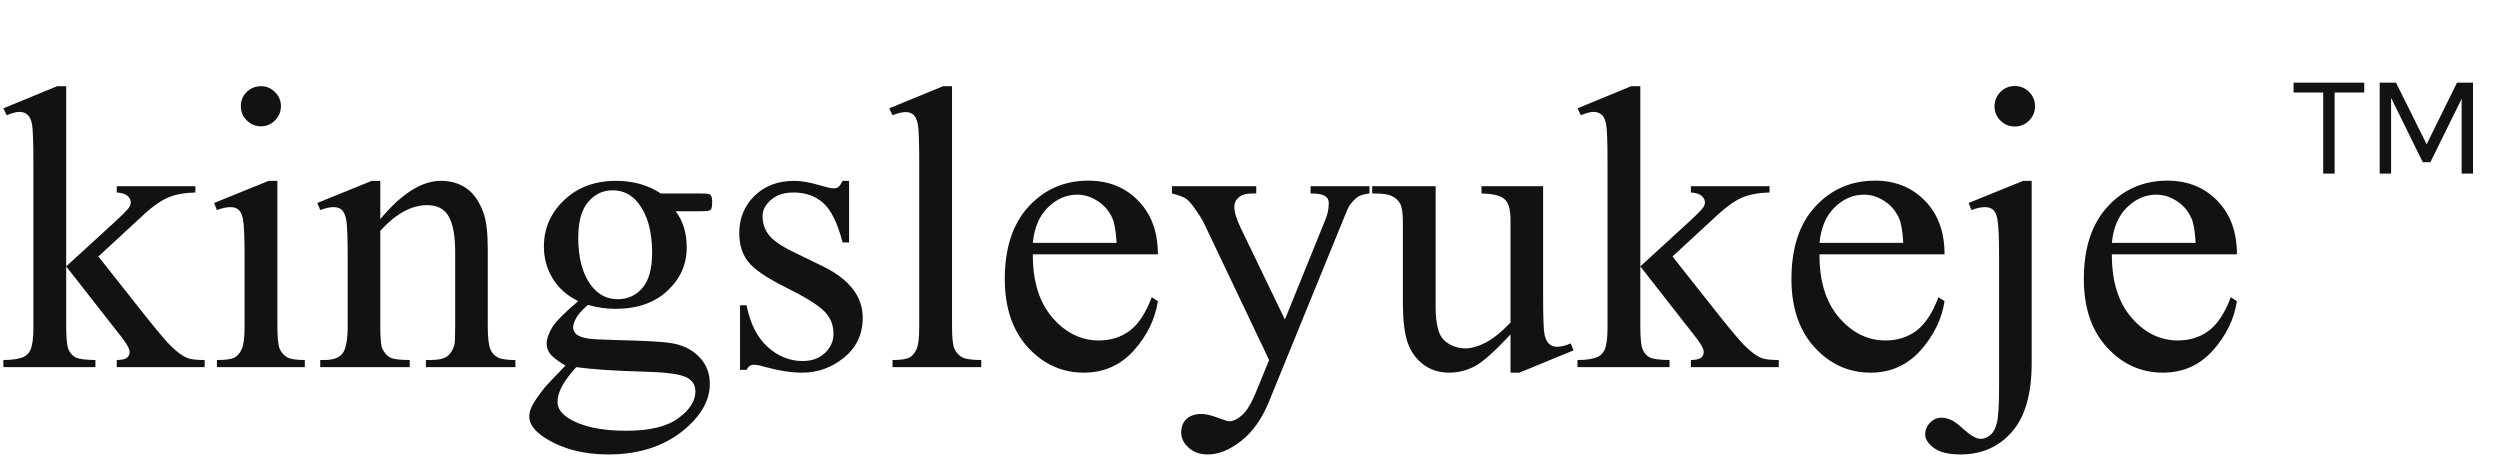
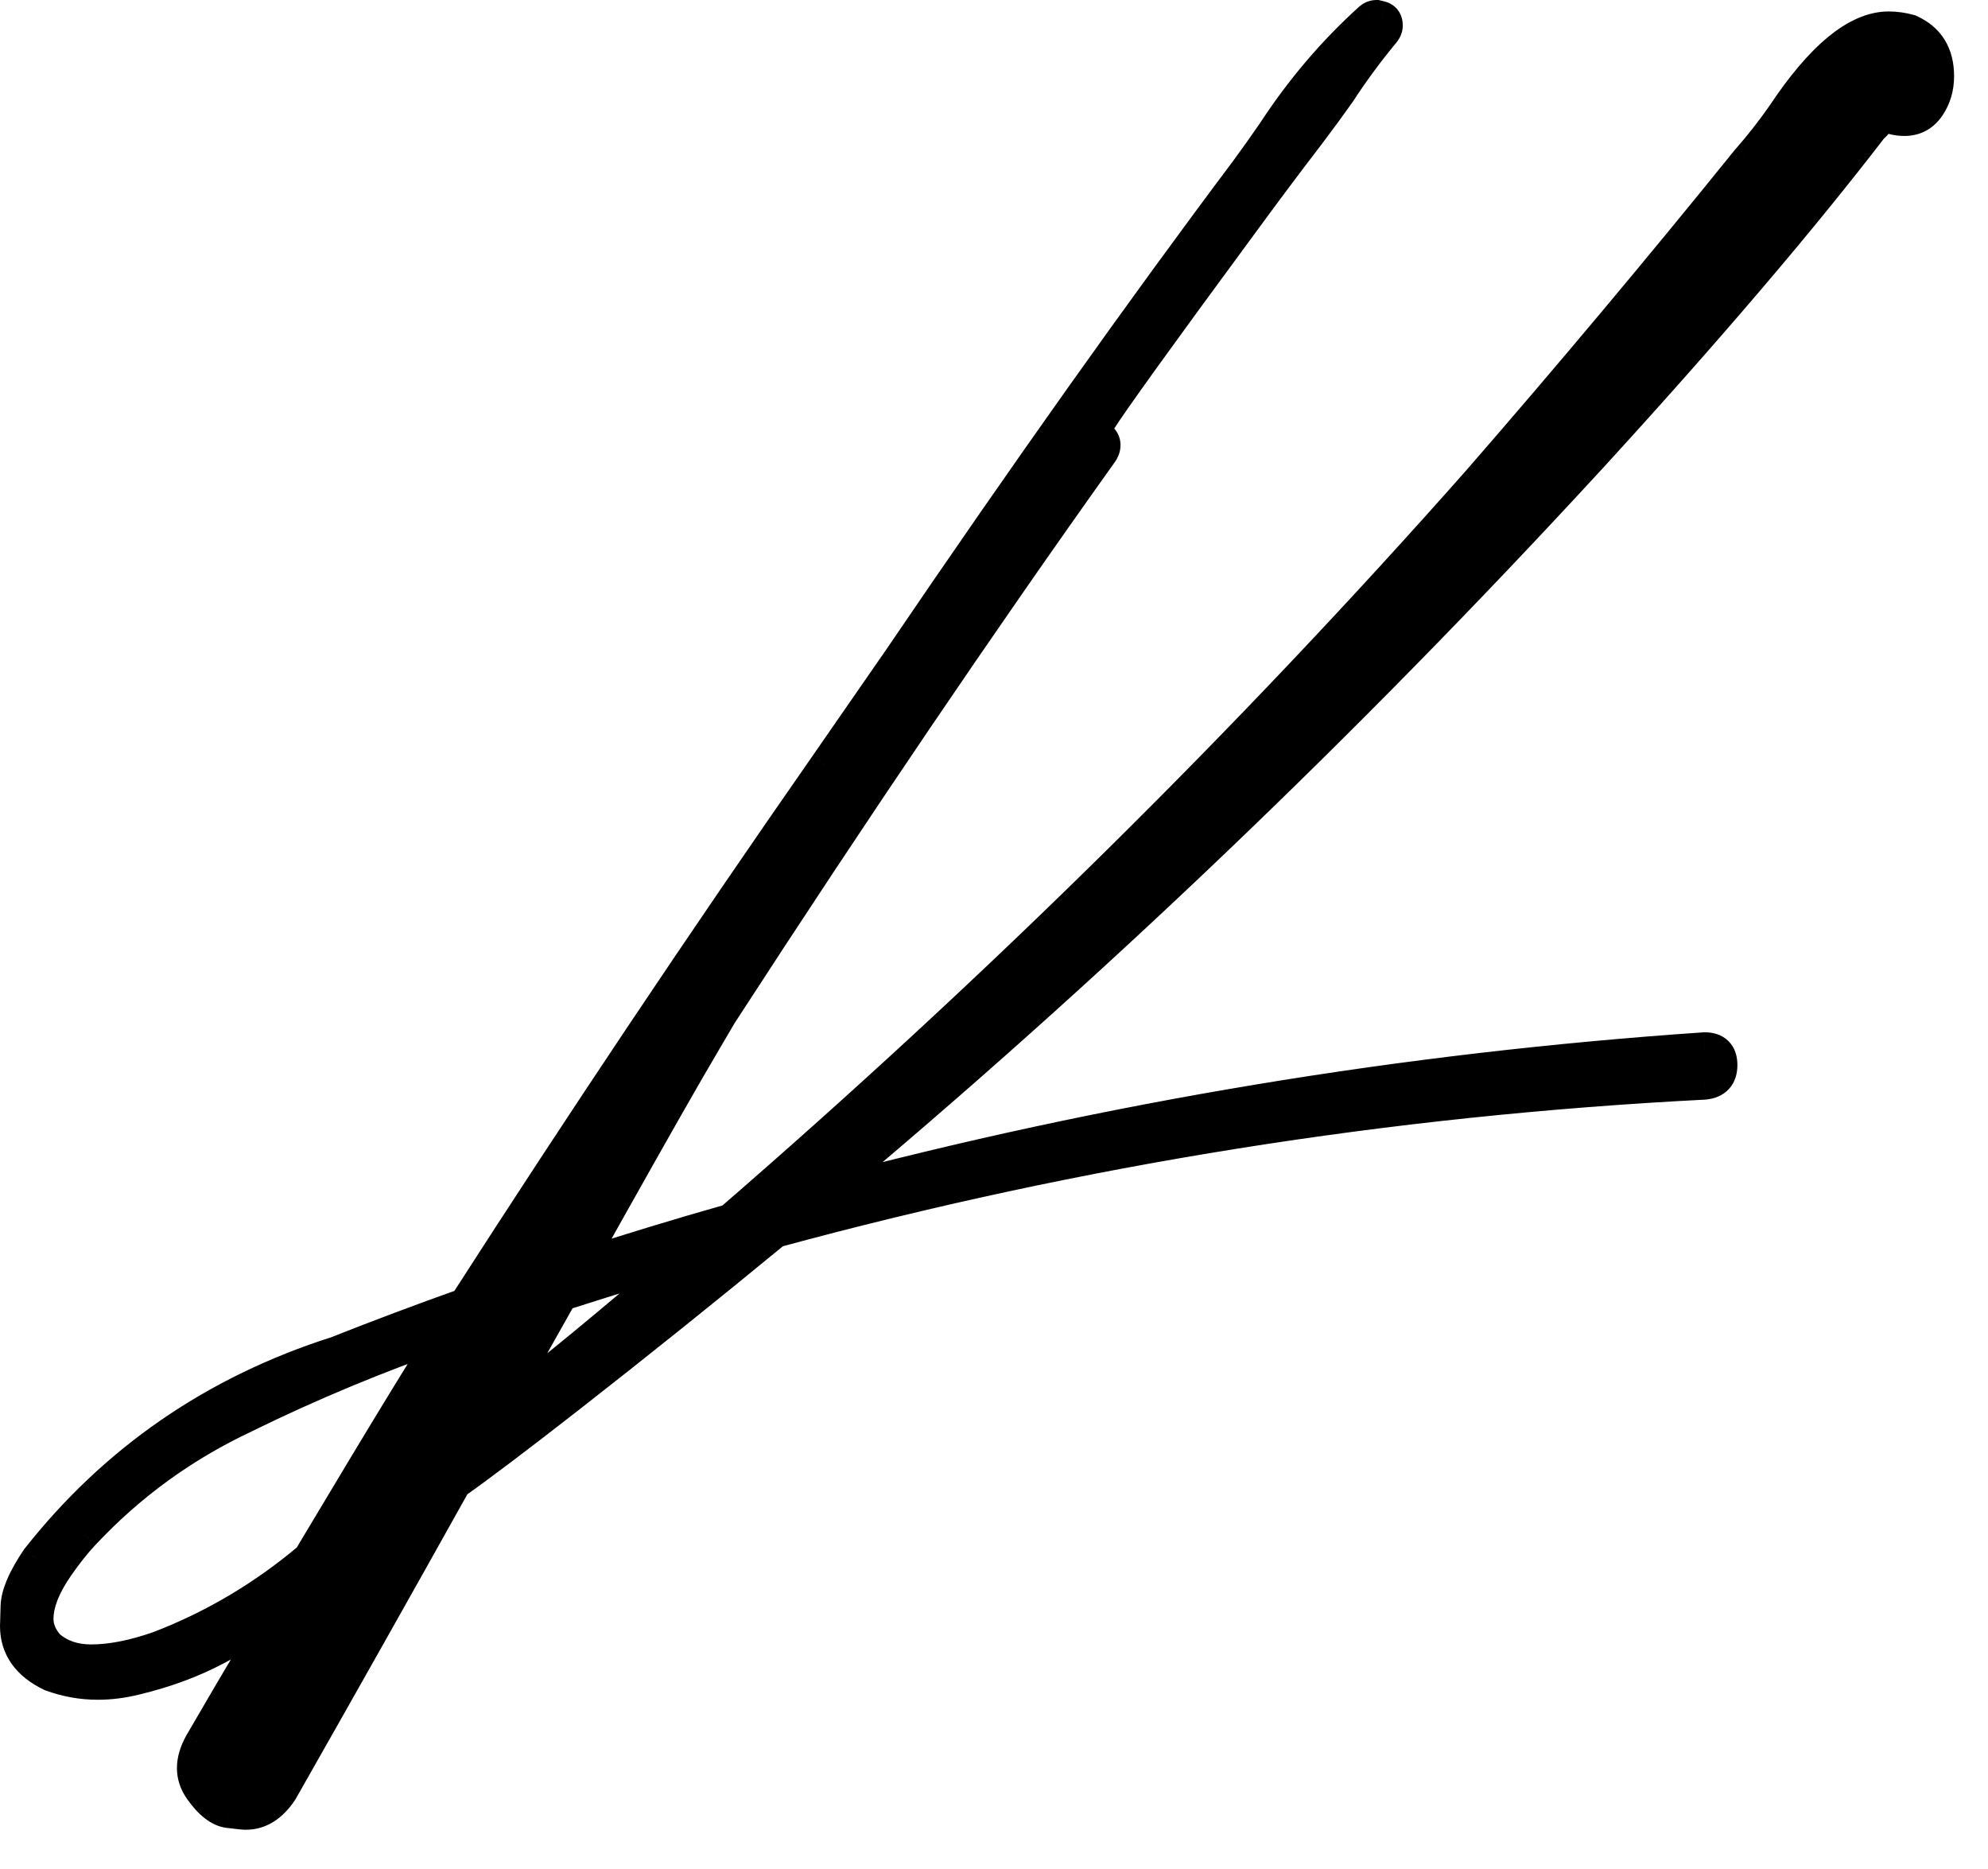
- <svg xmlns="http://www.w3.org/2000/svg" width="143" height="27" viewBox="0 0 143 27" fill="none">
-   <path d="M3.786 4.931V15.237L6.419 12.83C6.976 12.318 7.3 11.994 7.39 11.858C7.451 11.768 7.481 11.677 7.481 11.587C7.481 11.436 7.417 11.308 7.289 11.203C7.168 11.09 6.965 11.026 6.678 11.011V10.649H11.176V11.011C10.558 11.026 10.042 11.12 9.628 11.293C9.221 11.466 8.773 11.775 8.283 12.22L5.628 14.672L8.283 18.028C9.021 18.955 9.519 19.542 9.775 19.791C10.136 20.145 10.453 20.375 10.724 20.48C10.912 20.555 11.24 20.593 11.707 20.593V21H6.678V20.593C6.965 20.586 7.157 20.544 7.255 20.469C7.36 20.386 7.413 20.273 7.413 20.13C7.413 19.957 7.262 19.678 6.961 19.294L3.786 15.237V18.672C3.786 19.343 3.831 19.783 3.921 19.994C4.019 20.205 4.155 20.356 4.328 20.446C4.501 20.537 4.878 20.586 5.458 20.593V21H0.192V20.593C0.719 20.593 1.115 20.529 1.379 20.401C1.537 20.318 1.657 20.19 1.74 20.017C1.853 19.768 1.91 19.339 1.91 18.729V9.304C1.91 8.106 1.883 7.376 1.831 7.112C1.778 6.841 1.691 6.656 1.571 6.558C1.45 6.453 1.292 6.4 1.096 6.4C0.938 6.4 0.701 6.464 0.384 6.592L0.192 6.197L3.266 4.931H3.786ZM14.928 4.931C15.244 4.931 15.511 5.044 15.73 5.27C15.956 5.489 16.069 5.756 16.069 6.072C16.069 6.389 15.956 6.66 15.73 6.886C15.511 7.112 15.244 7.225 14.928 7.225C14.611 7.225 14.34 7.112 14.114 6.886C13.888 6.66 13.775 6.389 13.775 6.072C13.775 5.756 13.884 5.489 14.103 5.27C14.329 5.044 14.604 4.931 14.928 4.931ZM15.866 10.344V18.661C15.866 19.309 15.911 19.742 16.001 19.96C16.099 20.171 16.238 20.329 16.419 20.435C16.608 20.541 16.947 20.593 17.436 20.593V21H12.408V20.593C12.912 20.593 13.251 20.544 13.425 20.446C13.598 20.348 13.733 20.186 13.832 19.96C13.937 19.734 13.99 19.301 13.99 18.661V14.672C13.99 13.549 13.956 12.822 13.888 12.491C13.835 12.25 13.752 12.084 13.639 11.994C13.526 11.896 13.372 11.847 13.176 11.847C12.965 11.847 12.709 11.903 12.408 12.016L12.249 11.61L15.368 10.344H15.866ZM21.753 12.536C22.966 11.075 24.122 10.344 25.222 10.344C25.787 10.344 26.273 10.487 26.68 10.773C27.087 11.052 27.411 11.515 27.652 12.163C27.817 12.615 27.9 13.308 27.9 14.242V18.661C27.9 19.316 27.953 19.761 28.058 19.994C28.141 20.183 28.273 20.329 28.454 20.435C28.642 20.541 28.985 20.593 29.482 20.593V21H24.363V20.593H24.578C25.06 20.593 25.395 20.522 25.584 20.378C25.78 20.228 25.915 20.009 25.991 19.723C26.021 19.61 26.036 19.256 26.036 18.661V14.423C26.036 13.482 25.911 12.8 25.663 12.378C25.422 11.948 25.011 11.734 24.431 11.734C23.535 11.734 22.642 12.223 21.753 13.203V18.661C21.753 19.361 21.794 19.795 21.877 19.96C21.983 20.179 22.126 20.341 22.307 20.446C22.495 20.544 22.872 20.593 23.437 20.593V21H18.318V20.593H18.544C19.071 20.593 19.425 20.461 19.606 20.198C19.794 19.927 19.888 19.414 19.888 18.661V14.819C19.888 13.576 19.858 12.819 19.798 12.547C19.745 12.276 19.659 12.092 19.538 11.994C19.425 11.896 19.271 11.847 19.075 11.847C18.864 11.847 18.611 11.903 18.318 12.016L18.148 11.61L21.267 10.344H21.753V12.536ZM33.076 17.226C32.443 16.917 31.957 16.487 31.618 15.938C31.279 15.38 31.11 14.766 31.11 14.096C31.11 13.071 31.494 12.19 32.262 11.451C33.038 10.713 34.029 10.344 35.234 10.344C36.221 10.344 37.076 10.585 37.799 11.067H39.992C40.315 11.067 40.504 11.078 40.556 11.101C40.609 11.116 40.647 11.146 40.669 11.191C40.715 11.259 40.737 11.38 40.737 11.553C40.737 11.749 40.718 11.884 40.681 11.96C40.658 11.998 40.617 12.028 40.556 12.05C40.504 12.073 40.315 12.084 39.992 12.084H38.647C39.069 12.627 39.28 13.32 39.28 14.163C39.28 15.128 38.91 15.953 38.172 16.638C37.434 17.324 36.443 17.666 35.2 17.666C34.688 17.666 34.164 17.591 33.63 17.44C33.298 17.727 33.072 17.979 32.952 18.198C32.839 18.409 32.782 18.589 32.782 18.74C32.782 18.868 32.842 18.992 32.963 19.113C33.091 19.233 33.336 19.32 33.697 19.373C33.908 19.403 34.435 19.429 35.279 19.452C36.831 19.489 37.837 19.542 38.297 19.61C38.997 19.708 39.555 19.968 39.969 20.39C40.391 20.812 40.602 21.331 40.602 21.949C40.602 22.8 40.202 23.599 39.404 24.345C38.229 25.445 36.696 25.995 34.805 25.995C33.351 25.995 32.123 25.667 31.121 25.012C30.556 24.635 30.273 24.243 30.273 23.836C30.273 23.656 30.315 23.475 30.398 23.294C30.526 23.015 30.789 22.627 31.189 22.13C31.241 22.062 31.626 21.655 32.341 20.91C31.95 20.676 31.671 20.469 31.505 20.288C31.347 20.1 31.268 19.889 31.268 19.655C31.268 19.392 31.373 19.083 31.584 18.729C31.803 18.375 32.3 17.874 33.076 17.226ZM35.042 10.886C34.484 10.886 34.017 11.108 33.641 11.553C33.264 11.998 33.076 12.679 33.076 13.598C33.076 14.789 33.332 15.711 33.844 16.367C34.236 16.864 34.733 17.113 35.336 17.113C35.908 17.113 36.379 16.898 36.748 16.469C37.117 16.039 37.302 15.365 37.302 14.446C37.302 13.248 37.042 12.31 36.522 11.632C36.138 11.135 35.645 10.886 35.042 10.886ZM32.963 21C32.609 21.384 32.341 21.742 32.16 22.073C31.98 22.405 31.889 22.71 31.889 22.989C31.889 23.35 32.108 23.667 32.545 23.938C33.298 24.405 34.387 24.639 35.81 24.639C37.166 24.639 38.165 24.398 38.805 23.916C39.453 23.441 39.777 22.932 39.777 22.39C39.777 21.998 39.585 21.719 39.2 21.554C38.809 21.388 38.033 21.29 36.873 21.26C35.178 21.215 33.874 21.128 32.963 21ZM48.568 10.344V13.87H48.196C47.909 12.762 47.54 12.009 47.088 11.61C46.644 11.21 46.075 11.011 45.382 11.011C44.854 11.011 44.429 11.15 44.105 11.429C43.781 11.707 43.619 12.016 43.619 12.355C43.619 12.777 43.739 13.139 43.98 13.44C44.214 13.749 44.689 14.077 45.404 14.423L47.054 15.226C48.583 15.971 49.348 16.954 49.348 18.175C49.348 19.117 48.99 19.878 48.275 20.458C47.566 21.03 46.772 21.316 45.89 21.316C45.257 21.316 44.534 21.203 43.721 20.977C43.472 20.902 43.269 20.864 43.11 20.864C42.937 20.864 42.801 20.962 42.703 21.158H42.331V17.463H42.703C42.914 18.518 43.318 19.312 43.913 19.847C44.508 20.382 45.175 20.65 45.913 20.65C46.433 20.65 46.855 20.499 47.178 20.198C47.51 19.889 47.676 19.52 47.676 19.09C47.676 18.57 47.491 18.134 47.122 17.779C46.76 17.425 46.033 16.977 44.941 16.435C43.849 15.892 43.133 15.403 42.794 14.966C42.455 14.536 42.285 13.994 42.285 13.338C42.285 12.487 42.575 11.775 43.156 11.203C43.743 10.63 44.5 10.344 45.427 10.344C45.834 10.344 46.327 10.431 46.907 10.604C47.291 10.717 47.548 10.773 47.676 10.773C47.796 10.773 47.89 10.747 47.958 10.694C48.026 10.642 48.105 10.525 48.196 10.344H48.568ZM54.456 4.931V18.661C54.456 19.309 54.501 19.738 54.591 19.949C54.689 20.16 54.836 20.322 55.032 20.435C55.228 20.541 55.593 20.593 56.128 20.593V21H51.054V20.593C51.529 20.593 51.853 20.544 52.026 20.446C52.2 20.348 52.335 20.186 52.433 19.96C52.531 19.734 52.58 19.301 52.58 18.661V9.259C52.58 8.091 52.554 7.376 52.501 7.112C52.448 6.841 52.361 6.656 52.241 6.558C52.128 6.46 51.981 6.411 51.8 6.411C51.604 6.411 51.356 6.472 51.054 6.592L50.862 6.197L53.947 4.931H54.456ZM59.078 14.548C59.07 16.084 59.443 17.29 60.196 18.164C60.95 19.038 61.835 19.474 62.852 19.474C63.53 19.474 64.118 19.29 64.615 18.921C65.119 18.544 65.541 17.904 65.88 17L66.231 17.226C66.072 18.258 65.613 19.2 64.852 20.051C64.091 20.895 63.138 21.316 61.993 21.316C60.75 21.316 59.684 20.834 58.795 19.87C57.914 18.898 57.473 17.595 57.473 15.96C57.473 14.19 57.925 12.811 58.829 11.824C59.74 10.83 60.882 10.333 62.253 10.333C63.413 10.333 64.366 10.717 65.112 11.485C65.858 12.246 66.231 13.267 66.231 14.548H59.078ZM59.078 13.892H63.869C63.831 13.229 63.752 12.762 63.632 12.491C63.443 12.069 63.161 11.738 62.784 11.496C62.415 11.255 62.027 11.135 61.62 11.135C60.995 11.135 60.434 11.38 59.936 11.869C59.447 12.352 59.16 13.026 59.078 13.892ZM67.033 10.649H71.858V11.067H71.621C71.282 11.067 71.026 11.142 70.852 11.293C70.687 11.436 70.604 11.617 70.604 11.835C70.604 12.129 70.728 12.536 70.977 13.056L73.497 18.277L75.813 12.559C75.941 12.25 76.005 11.945 76.005 11.643C76.005 11.508 75.979 11.406 75.926 11.338C75.866 11.255 75.772 11.191 75.644 11.146C75.516 11.094 75.29 11.067 74.966 11.067V10.649H78.333V11.067C78.054 11.097 77.84 11.158 77.689 11.248C77.538 11.338 77.373 11.508 77.192 11.756C77.124 11.862 76.996 12.152 76.808 12.627L72.593 22.955C72.186 23.957 71.651 24.714 70.988 25.226C70.333 25.739 69.7 25.995 69.09 25.995C68.645 25.995 68.28 25.867 67.993 25.61C67.707 25.354 67.564 25.061 67.564 24.729C67.564 24.413 67.666 24.157 67.869 23.961C68.08 23.772 68.366 23.678 68.728 23.678C68.977 23.678 69.316 23.761 69.745 23.927C70.046 24.04 70.235 24.096 70.31 24.096C70.536 24.096 70.781 23.98 71.044 23.746C71.316 23.512 71.587 23.06 71.858 22.39L72.593 20.593L68.875 12.785C68.762 12.551 68.581 12.261 68.332 11.915C68.144 11.651 67.99 11.474 67.869 11.383C67.696 11.263 67.417 11.158 67.033 11.067V10.649ZM88.266 10.649V16.921C88.266 18.118 88.292 18.853 88.345 19.124C88.405 19.388 88.496 19.572 88.616 19.678C88.744 19.783 88.891 19.836 89.057 19.836C89.291 19.836 89.554 19.772 89.848 19.644L90.006 20.04L86.91 21.316H86.401V19.124C85.513 20.088 84.835 20.695 84.368 20.944C83.9 21.192 83.407 21.316 82.887 21.316C82.307 21.316 81.802 21.151 81.373 20.819C80.951 20.48 80.657 20.047 80.492 19.52C80.326 18.992 80.243 18.247 80.243 17.282V12.66C80.243 12.171 80.19 11.832 80.085 11.643C79.979 11.455 79.821 11.312 79.61 11.214C79.407 11.108 79.034 11.06 78.491 11.067V10.649H82.119V17.576C82.119 18.54 82.284 19.173 82.616 19.474C82.955 19.776 83.362 19.927 83.836 19.927C84.16 19.927 84.526 19.825 84.933 19.621C85.347 19.418 85.837 19.03 86.401 18.457V12.593C86.401 12.005 86.292 11.61 86.074 11.406C85.863 11.195 85.418 11.082 84.74 11.067V10.649H88.266ZM93.826 4.931V15.237L96.459 12.83C97.016 12.318 97.34 11.994 97.43 11.858C97.491 11.768 97.521 11.677 97.521 11.587C97.521 11.436 97.457 11.308 97.329 11.203C97.208 11.09 97.005 11.026 96.719 11.011V10.649H101.216V11.011C100.598 11.026 100.082 11.12 99.668 11.293C99.261 11.466 98.813 11.775 98.323 12.22L95.668 14.672L98.323 18.028C99.061 18.955 99.559 19.542 99.815 19.791C100.176 20.145 100.493 20.375 100.764 20.48C100.952 20.555 101.28 20.593 101.747 20.593V21H96.719V20.593C97.005 20.586 97.197 20.544 97.295 20.469C97.4 20.386 97.453 20.273 97.453 20.13C97.453 19.957 97.302 19.678 97.001 19.294L93.826 15.237V18.672C93.826 19.343 93.871 19.783 93.961 19.994C94.059 20.205 94.195 20.356 94.368 20.446C94.541 20.537 94.918 20.586 95.498 20.593V21H90.232V20.593C90.76 20.593 91.155 20.529 91.419 20.401C91.577 20.318 91.698 20.19 91.78 20.017C91.893 19.768 91.95 19.339 91.95 18.729V9.304C91.95 8.106 91.924 7.376 91.871 7.112C91.818 6.841 91.731 6.656 91.611 6.558C91.49 6.453 91.332 6.4 91.136 6.4C90.978 6.4 90.741 6.464 90.424 6.592L90.232 6.197L93.306 4.931H93.826ZM104.075 14.548C104.068 16.084 104.44 17.29 105.194 18.164C105.947 19.038 106.832 19.474 107.849 19.474C108.527 19.474 109.115 19.29 109.612 18.921C110.117 18.544 110.539 17.904 110.878 17L111.228 17.226C111.07 18.258 110.61 19.2 109.849 20.051C109.089 20.895 108.136 21.316 106.991 21.316C105.747 21.316 104.682 20.834 103.793 19.87C102.911 18.898 102.47 17.595 102.47 15.96C102.47 14.19 102.922 12.811 103.826 11.824C104.738 10.83 105.879 10.333 107.25 10.333C108.411 10.333 109.364 10.717 110.109 11.485C110.855 12.246 111.228 13.267 111.228 14.548H104.075ZM104.075 13.892H108.866C108.829 13.229 108.75 12.762 108.629 12.491C108.441 12.069 108.158 11.738 107.782 11.496C107.412 11.255 107.024 11.135 106.618 11.135C105.992 11.135 105.431 11.38 104.934 11.869C104.444 12.352 104.158 13.026 104.075 13.892ZM115.24 4.92C115.564 4.92 115.839 5.033 116.065 5.259C116.291 5.485 116.404 5.76 116.404 6.084C116.404 6.4 116.291 6.671 116.065 6.897C115.839 7.123 115.564 7.236 115.24 7.236C114.923 7.236 114.652 7.123 114.426 6.897C114.2 6.671 114.087 6.4 114.087 6.084C114.087 5.76 114.2 5.485 114.426 5.259C114.652 5.033 114.923 4.92 115.24 4.92ZM116.212 10.344V20.763C116.212 22.533 115.835 23.848 115.081 24.706C114.328 25.565 113.349 25.995 112.143 25.995C111.458 25.995 110.949 25.87 110.618 25.622C110.286 25.373 110.121 25.117 110.121 24.853C110.121 24.59 110.215 24.364 110.403 24.175C110.584 23.987 110.799 23.893 111.047 23.893C111.243 23.893 111.443 23.942 111.646 24.04C111.774 24.093 112.019 24.281 112.381 24.605C112.75 24.936 113.059 25.102 113.307 25.102C113.488 25.102 113.665 25.03 113.838 24.887C114.012 24.752 114.14 24.518 114.223 24.187C114.306 23.863 114.347 23.155 114.347 22.062V14.694C114.347 13.557 114.313 12.826 114.245 12.502C114.193 12.254 114.11 12.084 113.997 11.994C113.884 11.896 113.729 11.847 113.533 11.847C113.322 11.847 113.066 11.903 112.765 12.016L112.607 11.61L115.726 10.344H116.212ZM120.799 14.548C120.792 16.084 121.165 17.29 121.918 18.164C122.671 19.038 123.557 19.474 124.574 19.474C125.252 19.474 125.839 19.29 126.337 18.921C126.841 18.544 127.263 17.904 127.602 17L127.952 17.226C127.794 18.258 127.335 19.2 126.574 20.051C125.813 20.895 124.86 21.316 123.715 21.316C122.472 21.316 121.406 20.834 120.517 19.87C119.635 18.898 119.195 17.595 119.195 15.96C119.195 14.19 119.647 12.811 120.551 11.824C121.462 10.83 122.604 10.333 123.975 10.333C125.135 10.333 126.088 10.717 126.834 11.485C127.58 12.246 127.952 13.267 127.952 14.548H120.799ZM120.799 13.892H125.591C125.553 13.229 125.474 12.762 125.353 12.491C125.165 12.069 124.883 11.738 124.506 11.496C124.137 11.255 123.749 11.135 123.342 11.135C122.717 11.135 122.155 11.38 121.658 11.869C121.169 12.352 120.882 13.026 120.799 13.892Z" fill="#121212" />
-   <path d="M131.192 4.73H135.234V5.292H133.54V9.929H132.887V5.292H131.192V4.73ZM137.052 4.73L138.804 8.251L140.54 4.73H141.457V9.929H140.805V5.655L139.019 9.276H138.581L136.771 5.598V9.929H136.118V4.73H137.052Z" fill="#121212" />
+ <svg xmlns="http://www.w3.org/2000/svg" width="50" height="47" viewBox="0 0 50 47" fill="none">
+   <path d="M6.182 45.613C6.132 45.613 5.985 45.598 5.743 45.568C5.511 45.538 5.274 45.351 5.032 45.008C4.911 44.836 4.85 44.655 4.85 44.463C4.85 44.271 4.911 44.064 5.032 43.842C5.546 42.954 6.066 42.071 6.591 41.194L6.939 40.603C6.455 40.916 5.96 41.203 5.456 41.466C4.85 41.789 4.169 42.041 3.412 42.223C3.089 42.303 2.771 42.344 2.459 42.344C2.055 42.344 1.661 42.273 1.278 42.132C0.693 41.849 0.4 41.436 0.4 40.891C0.4 40.871 0.405 40.704 0.415 40.391C0.425 40.089 0.597 39.69 0.93 39.195C2.887 36.713 5.4 34.982 8.468 34.004C9.538 33.58 10.612 33.176 11.692 32.792C14.629 28.221 17.651 23.706 20.759 19.245L22.606 16.581C25.794 11.889 28.711 7.782 31.355 4.26C31.577 3.957 31.799 3.644 32.021 3.321C32.727 2.242 33.539 1.288 34.458 0.461C34.508 0.42 34.564 0.4 34.624 0.4L34.745 0.43C34.836 0.461 34.881 0.531 34.881 0.642C34.881 0.703 34.856 0.763 34.806 0.824C34.412 1.298 34.044 1.798 33.701 2.322C33.459 2.665 33.211 3.004 32.959 3.337C32.364 4.114 31.778 4.896 31.203 5.683C29.145 8.478 27.964 10.118 27.661 10.602L27.419 10.935H27.465C27.576 10.935 27.666 10.976 27.737 11.056C27.767 11.097 27.782 11.142 27.782 11.192C27.782 11.253 27.762 11.313 27.722 11.374C24.684 15.633 21.491 20.345 18.14 25.512L17.732 26.208C17.288 26.955 16.46 28.408 15.249 30.567L14.538 31.839C15.809 31.425 17.086 31.037 18.367 30.673C25.138 24.81 31.415 18.609 37.197 12.07C39.488 9.437 41.733 6.757 43.933 4.033C44.246 3.68 44.544 3.301 44.826 2.898C45.805 1.424 46.698 0.688 47.505 0.688C47.677 0.688 47.854 0.713 48.035 0.763C48.51 0.975 48.747 1.359 48.747 1.914C48.747 2.206 48.671 2.464 48.52 2.686C48.368 2.908 48.161 3.019 47.899 3.019C47.707 3.019 47.531 2.973 47.369 2.882C47.228 3.074 47.137 3.18 47.097 3.2C45.301 5.541 42.929 8.322 39.983 11.541C33.807 18.251 27.343 24.422 20.592 30.053C27.898 28.105 35.325 26.874 42.874 26.359C43.156 26.359 43.297 26.501 43.297 26.783C43.297 27.066 43.156 27.222 42.874 27.253C34.942 27.656 27.152 28.897 19.503 30.976C17.787 32.389 16.051 33.782 14.296 35.154C13.014 36.153 12.065 36.869 11.45 37.303C10.007 39.887 8.554 42.465 7.09 45.038C6.838 45.422 6.535 45.613 6.182 45.613ZM2.292 41.754C2.787 41.754 3.352 41.643 3.987 41.421C5.36 40.896 6.621 40.149 7.772 39.18C9.85 35.699 11.006 33.812 11.238 33.519C9.492 34.125 7.807 34.826 6.182 35.623C4.628 36.35 3.271 37.334 2.11 38.575C1.909 38.787 1.692 39.059 1.46 39.392C1.116 39.887 0.945 40.326 0.945 40.709C0.945 40.951 1.041 41.178 1.233 41.39C1.515 41.633 1.868 41.754 2.292 41.754ZM12.434 35.578L12.827 35.275C13.816 34.528 15.305 33.302 17.293 31.597L17.02 31.672C16.586 31.794 15.623 32.091 14.129 32.566L12.434 35.578Z" fill="black" />
+   <path d="M5.743 45.568L5.692 45.965L5.694 45.965L5.743 45.568ZM5.032 43.842L4.686 43.642L4.681 43.651L5.032 43.842ZM6.591 41.194L6.934 41.399L6.935 41.397L6.591 41.194ZM6.939 40.603L7.284 40.806L6.722 40.267L6.939 40.603ZM5.456 41.466L5.271 41.111L5.267 41.113L5.456 41.466ZM3.412 42.223L3.319 41.834L3.315 41.835L3.412 42.223ZM1.278 42.132L1.104 42.492L1.121 42.501L1.14 42.507L1.278 42.132ZM0.93 39.195L0.616 38.948L0.606 38.959L0.598 38.972L0.93 39.195ZM8.468 34.004L8.589 34.385L8.602 34.38L8.615 34.375L8.468 34.004ZM11.692 32.792L11.826 33.17L11.955 33.124L12.028 33.009L11.692 32.792ZM20.759 19.245L21.087 19.474L21.088 19.473L20.759 19.245ZM22.606 16.581L22.934 16.809L22.936 16.806L22.606 16.581ZM31.355 4.26L31.674 4.5L31.677 4.496L31.355 4.26ZM32.021 3.321L32.35 3.548L32.355 3.54L32.021 3.321ZM34.458 0.461L34.208 0.148L34.199 0.156L34.19 0.163L34.458 0.461ZM34.624 0.4L34.721 0.012L34.673 0H34.624V0.4ZM34.745 0.43L34.872 0.051L34.857 0.046L34.842 0.042L34.745 0.43ZM33.701 2.322L34.028 2.553L34.032 2.547L34.036 2.541L33.701 2.322ZM32.959 3.337L33.277 3.58L33.278 3.578L32.959 3.337ZM31.203 5.683L31.525 5.92L31.526 5.919L31.203 5.683ZM27.661 10.602L27.985 10.837L27.993 10.826L28 10.814L27.661 10.602ZM27.419 10.935L27.096 10.7L26.634 11.335H27.419V10.935ZM27.737 11.056L28.057 10.816L28.048 10.804L28.038 10.793L27.737 11.056ZM27.722 11.374L28.048 11.607L28.055 11.596L27.722 11.374ZM18.14 25.512L17.805 25.294L17.8 25.302L17.795 25.309L18.14 25.512ZM17.732 26.208L18.075 26.413L18.076 26.41L17.732 26.208ZM14.538 31.839L14.189 31.644L13.69 32.535L14.662 32.219L14.538 31.839ZM18.367 30.673L18.476 31.058L18.562 31.034L18.629 30.976L18.367 30.673ZM37.197 12.07L37.497 12.335L37.499 12.333L37.197 12.07ZM43.933 4.033L43.634 3.768L43.628 3.774L43.622 3.782L43.933 4.033ZM44.826 2.898L45.154 3.127L45.159 3.119L44.826 2.898ZM48.035 0.763L48.198 0.398L48.171 0.386L48.142 0.378L48.035 0.763ZM47.369 2.882L47.565 2.534L47.257 2.36L47.047 2.645L47.369 2.882ZM47.097 3.2L46.918 2.843L46.836 2.884L46.779 2.957L47.097 3.2ZM39.983 11.541L40.277 11.811L40.278 11.811L39.983 11.541ZM20.592 30.053L20.336 29.746L20.695 30.439L20.592 30.053ZM42.874 26.359V25.959H42.86L42.846 25.96L42.874 26.359ZM42.874 27.253L42.894 27.652L42.905 27.651L42.916 27.65L42.874 27.253ZM19.503 30.976L19.398 30.59L19.315 30.613L19.248 30.667L19.503 30.976ZM11.45 37.303L11.219 36.976L11.145 37.029L11.101 37.108L11.45 37.303ZM7.09 45.038L7.425 45.258L7.432 45.247L7.438 45.236L7.09 45.038ZM3.987 41.421L4.119 41.798L4.13 41.794L3.987 41.421ZM7.772 39.18L8.029 39.486L8.081 39.443L8.115 39.385L7.772 39.18ZM11.238 33.519L11.551 33.768L12.405 32.691L11.107 33.141L11.238 33.519ZM6.182 35.623L6.352 35.986L6.358 35.982L6.182 35.623ZM2.11 38.575L2.4 38.851L2.403 38.848L2.11 38.575ZM1.233 41.39L0.936 41.659L0.953 41.677L0.972 41.694L1.233 41.39ZM12.434 35.578L12.085 35.382L12.678 35.895L12.434 35.578ZM12.827 35.275L12.586 34.956L12.583 34.958L12.827 35.275ZM17.293 31.597L17.553 31.9L17.186 31.211L17.293 31.597ZM14.129 32.566L14.008 32.184L13.858 32.232L13.78 32.369L14.129 32.566ZM6.182 45.213C6.185 45.213 6.179 45.214 6.157 45.212C6.137 45.21 6.11 45.208 6.076 45.204C6.007 45.197 5.913 45.186 5.793 45.171L5.694 45.965C5.923 45.994 6.101 46.013 6.182 46.013V45.213ZM5.795 45.171C5.735 45.163 5.584 45.096 5.359 44.777L4.705 45.239C4.964 45.606 5.287 45.912 5.692 45.965L5.795 45.171ZM5.359 44.777C5.28 44.666 5.25 44.564 5.25 44.463H4.45C4.45 44.745 4.541 45.006 4.705 45.239L5.359 44.777ZM5.25 44.463C5.25 44.356 5.284 44.215 5.383 44.034L4.681 43.651C4.537 43.913 4.45 44.186 4.45 44.463H5.25ZM5.378 44.043C5.892 43.156 6.41 42.275 6.934 41.399L6.248 40.988C5.722 41.868 5.201 42.752 4.686 43.642L5.378 44.043ZM6.935 41.397L7.284 40.806L6.595 40.4L6.246 40.99L6.935 41.397ZM6.722 40.267C6.248 40.573 5.764 40.855 5.271 41.111L5.64 41.821C6.156 41.553 6.661 41.259 7.156 40.939L6.722 40.267ZM5.267 41.113C4.696 41.418 4.047 41.659 3.319 41.834L3.506 42.612C4.291 42.423 5.005 42.16 5.644 41.819L5.267 41.113ZM3.315 41.835C3.022 41.908 2.737 41.944 2.459 41.944V42.744C2.806 42.744 3.157 42.699 3.509 42.611L3.315 41.835ZM2.459 41.944C2.103 41.944 1.756 41.882 1.416 41.757L1.14 42.507C1.567 42.665 2.007 42.744 2.459 42.744V41.944ZM1.452 41.772C1.203 41.652 1.044 41.517 0.946 41.379C0.851 41.245 0.8 41.087 0.8 40.891H0C0 41.239 0.095 41.561 0.293 41.841C0.488 42.116 0.767 42.33 1.104 42.492L1.452 41.772ZM0.8 40.891C0.8 40.892 0.8 40.885 0.801 40.859C0.801 40.836 0.802 40.804 0.804 40.763C0.806 40.68 0.81 40.56 0.815 40.404L0.015 40.378C0.005 40.684 0 40.862 0 40.891H0.8ZM0.815 40.404C0.821 40.22 0.937 39.901 1.262 39.419L0.598 38.972C0.257 39.479 0.029 39.957 0.015 40.378L0.815 40.404ZM1.244 39.443C3.151 37.025 5.596 35.34 8.589 34.385L8.346 33.623C5.204 34.625 2.624 36.401 0.616 38.948L1.244 39.443ZM8.615 34.375C9.68 33.953 10.751 33.551 11.826 33.17L11.558 32.416C10.474 32.801 9.395 33.206 8.321 33.632L8.615 34.375ZM12.028 33.009C14.962 28.442 17.982 23.93 21.087 19.474L20.431 19.017C17.32 23.481 14.295 28.001 11.355 32.576L12.028 33.009ZM21.088 19.473L22.934 16.809L22.277 16.353L20.431 19.017L21.088 19.473ZM22.936 16.806C26.123 12.117 29.035 8.016 31.674 4.5L31.035 4.02C28.386 7.548 25.466 11.66 22.275 16.356L22.936 16.806ZM31.677 4.496C31.902 4.19 32.126 3.874 32.35 3.548L31.691 3.095C31.471 3.414 31.252 3.724 31.032 4.023L31.677 4.496ZM32.355 3.54C33.044 2.488 33.834 1.561 34.725 0.758L34.19 0.163C33.245 1.015 32.41 1.995 31.686 3.102L32.355 3.54ZM34.708 0.773C34.702 0.777 34.691 0.785 34.674 0.791C34.657 0.797 34.639 0.8 34.624 0.8V0C34.466 0 34.324 0.055 34.208 0.148L34.708 0.773ZM34.527 0.788L34.648 0.818L34.842 0.042L34.721 0.012L34.527 0.788ZM34.619 0.81C34.59 0.8 34.544 0.774 34.511 0.722C34.481 0.675 34.481 0.639 34.481 0.642H35.281C35.281 0.534 35.259 0.407 35.184 0.29C35.105 0.167 34.991 0.091 34.872 0.051L34.619 0.81ZM34.481 0.642C34.481 0.615 34.487 0.594 34.493 0.579C34.499 0.566 34.503 0.562 34.498 0.568L35.113 1.08C35.205 0.969 35.281 0.821 35.281 0.642H34.481ZM34.498 0.568C34.095 1.054 33.717 1.566 33.366 2.103L34.036 2.541C34.37 2.029 34.729 1.542 35.113 1.08L34.498 0.568ZM33.374 2.092C33.134 2.431 32.89 2.766 32.64 3.095L33.278 3.578C33.533 3.241 33.783 2.9 34.028 2.553L33.374 2.092ZM32.642 3.093C32.044 3.873 31.457 4.657 30.88 5.447L31.526 5.919C32.1 5.134 32.683 4.354 33.277 3.58L32.642 3.093ZM30.881 5.446C28.828 8.233 27.635 9.889 27.322 10.39L28 10.814C28.293 10.346 29.461 8.723 31.525 5.92L30.881 5.446ZM27.338 10.367L27.096 10.7L27.742 11.17L27.985 10.837L27.338 10.367ZM27.419 11.335H27.465V10.535H27.419V11.335ZM27.465 11.335C27.468 11.335 27.468 11.335 27.465 11.335C27.463 11.334 27.459 11.333 27.453 11.331C27.448 11.329 27.444 11.326 27.44 11.323C27.437 11.321 27.435 11.319 27.436 11.32L28.038 10.793C27.888 10.622 27.686 10.535 27.465 10.535V11.335ZM27.417 11.296C27.408 11.284 27.398 11.267 27.392 11.247C27.385 11.227 27.382 11.208 27.382 11.192H28.182C28.182 11.055 28.139 10.926 28.057 10.816L27.417 11.296ZM27.382 11.192C27.382 11.177 27.385 11.165 27.388 11.157C27.39 11.149 27.392 11.147 27.389 11.152L28.055 11.596C28.13 11.483 28.182 11.347 28.182 11.192H27.382ZM27.396 11.142C24.355 15.406 21.157 20.123 17.805 25.294L18.476 25.729C21.823 20.567 25.014 15.86 28.048 11.607L27.396 11.142ZM17.795 25.309L17.387 26.006L18.076 26.41L18.485 25.714L17.795 25.309ZM17.388 26.004C16.941 26.755 16.111 28.213 14.9 30.372L15.598 30.763C16.809 28.603 17.634 27.154 18.075 26.413L17.388 26.004ZM14.9 30.372L14.189 31.644L14.887 32.034L15.598 30.763L14.9 30.372ZM14.662 32.219C15.928 31.807 17.2 31.42 18.476 31.058L18.258 30.289C16.972 30.653 15.69 31.043 14.414 31.459L14.662 32.219ZM18.629 30.976C25.413 25.102 31.703 18.888 37.497 12.335L36.898 11.805C31.128 18.331 24.863 24.519 18.105 30.371L18.629 30.976ZM37.499 12.333C39.793 9.695 42.041 7.012 44.244 4.284L43.622 3.782C41.425 6.502 39.183 9.178 36.895 11.808L37.499 12.333ZM44.233 4.298C44.556 3.933 44.863 3.543 45.154 3.127L44.499 2.668C44.224 3.06 43.936 3.426 43.634 3.768L44.233 4.298ZM45.159 3.119C45.637 2.4 46.08 1.882 46.485 1.549C46.89 1.214 47.228 1.088 47.505 1.088V0.288C46.976 0.288 46.463 0.529 45.976 0.932C45.487 1.334 44.994 1.922 44.493 2.676L45.159 3.119ZM47.505 1.088C47.638 1.088 47.778 1.107 47.928 1.149L48.142 0.378C47.929 0.319 47.717 0.288 47.505 0.288V1.088ZM47.872 1.128C48.047 1.207 48.158 1.307 48.229 1.42C48.3 1.536 48.347 1.693 48.347 1.914H49.147C49.147 1.579 49.075 1.268 48.909 0.999C48.742 0.73 48.497 0.532 48.198 0.398L47.872 1.128ZM48.347 1.914C48.347 2.133 48.291 2.311 48.189 2.46L48.85 2.911C49.051 2.617 49.147 2.279 49.147 1.914H48.347ZM48.189 2.46C48.11 2.576 48.025 2.619 47.899 2.619V3.419C48.297 3.419 48.626 3.239 48.85 2.911L48.189 2.46ZM47.899 2.619C47.773 2.619 47.665 2.59 47.565 2.534L47.173 3.231C47.397 3.357 47.641 3.419 47.899 3.419V2.619ZM47.047 2.645C46.979 2.738 46.928 2.803 46.892 2.845C46.873 2.867 46.863 2.877 46.859 2.881C46.858 2.882 46.86 2.879 46.867 2.874C46.873 2.87 46.89 2.856 46.918 2.843L47.276 3.558C47.342 3.525 47.392 3.479 47.414 3.457C47.443 3.429 47.472 3.398 47.499 3.366C47.554 3.302 47.618 3.219 47.691 3.12L47.047 2.645ZM46.779 2.957C44.993 5.286 42.63 8.056 39.688 11.271L40.278 11.811C43.229 8.587 45.608 5.797 47.414 3.444L46.779 2.957ZM39.688 11.27C33.524 17.968 27.073 24.126 20.336 29.746L20.849 30.36C27.614 24.717 34.09 18.535 40.277 11.811L39.688 11.27ZM20.695 30.439C27.977 28.498 35.378 27.271 42.901 26.759L42.846 25.96C35.273 26.477 27.82 27.712 20.489 29.666L20.695 30.439ZM42.874 26.759C42.912 26.759 42.929 26.764 42.933 26.765C42.934 26.766 42.931 26.765 42.926 26.762C42.921 26.759 42.915 26.754 42.909 26.748C42.903 26.742 42.898 26.736 42.895 26.731C42.892 26.726 42.891 26.723 42.892 26.724C42.892 26.727 42.898 26.745 42.898 26.783H43.697C43.697 26.58 43.647 26.355 43.474 26.183C43.302 26.01 43.077 25.959 42.874 25.959V26.759ZM42.898 26.783C42.898 26.821 42.893 26.841 42.89 26.849C42.888 26.855 42.889 26.851 42.895 26.844C42.901 26.838 42.904 26.837 42.898 26.84C42.89 26.843 42.87 26.851 42.831 26.855L42.916 27.65C43.121 27.628 43.332 27.554 43.488 27.381C43.645 27.207 43.697 26.989 43.697 26.783H42.898ZM42.853 26.853C34.893 27.258 27.074 28.504 19.398 30.59L19.607 31.362C27.229 29.291 34.991 28.054 42.894 27.652L42.853 26.853ZM19.248 30.667C17.535 32.078 15.802 33.468 14.049 34.839L14.541 35.469C16.3 34.095 18.039 32.7 19.757 31.285L19.248 30.667ZM14.049 34.839C12.768 35.837 11.826 36.548 11.219 36.976L11.68 37.63C12.304 37.19 13.259 36.469 14.541 35.469L14.049 34.839ZM11.101 37.108C9.658 39.691 8.205 42.268 6.743 44.84L7.438 45.236C8.902 42.662 10.355 40.083 11.799 37.498L11.101 37.108ZM6.756 44.818C6.553 45.127 6.361 45.213 6.182 45.213V46.013C6.71 46.013 7.123 45.716 7.425 45.258L6.756 44.818ZM2.292 42.154C2.844 42.154 3.455 42.03 4.119 41.798L3.856 41.043C3.248 41.255 2.729 41.353 2.292 41.353V42.154ZM4.13 41.794C5.545 41.253 6.845 40.483 8.029 39.486L7.514 38.874C6.397 39.815 5.174 40.538 3.845 41.047L4.13 41.794ZM8.115 39.385C9.154 37.645 9.962 36.304 10.538 35.363C11.124 34.407 11.454 33.89 11.551 33.768L10.925 33.27C10.789 33.441 10.426 34.014 9.856 34.945C9.277 35.89 8.468 37.234 7.428 38.975L8.115 39.385ZM11.107 33.141C9.346 33.752 7.646 34.459 6.006 35.264L6.358 35.982C7.968 35.192 9.638 34.497 11.369 33.897L11.107 33.141ZM6.013 35.261C4.413 36.009 3.014 37.023 1.818 38.302L2.403 38.848C3.528 37.645 4.843 36.691 6.352 35.986L6.013 35.261ZM1.821 38.299C1.601 38.53 1.371 38.82 1.131 39.163L1.788 39.621C2.012 39.299 2.217 39.043 2.4 38.851L1.821 38.299ZM1.131 39.163C0.766 39.69 0.545 40.21 0.545 40.709H1.345C1.345 40.441 1.467 40.084 1.788 39.621L1.131 39.163ZM0.545 40.709C0.545 41.068 0.69 41.387 0.936 41.659L1.529 41.122C1.391 40.969 1.345 40.835 1.345 40.709H0.545ZM0.972 41.694C1.337 42.007 1.787 42.154 2.292 42.154V41.353C1.95 41.353 1.693 41.258 1.493 41.087L0.972 41.694ZM12.678 35.895L13.071 35.592L12.583 34.958L12.19 35.261L12.678 35.895ZM13.068 35.594C14.068 34.84 15.564 33.607 17.553 31.9L17.032 31.293C15.045 32.998 13.565 34.217 12.586 34.956L13.068 35.594ZM17.186 31.211L16.913 31.287L17.127 32.058L17.4 31.982L17.186 31.211ZM16.913 31.287C16.471 31.41 15.5 31.711 14.008 32.184L14.25 32.947C15.745 32.472 16.701 32.177 17.127 32.058L16.913 31.287ZM13.78 32.369L12.085 35.382L12.782 35.774L14.478 32.762L13.78 32.369Z" fill="black" />
</svg>
